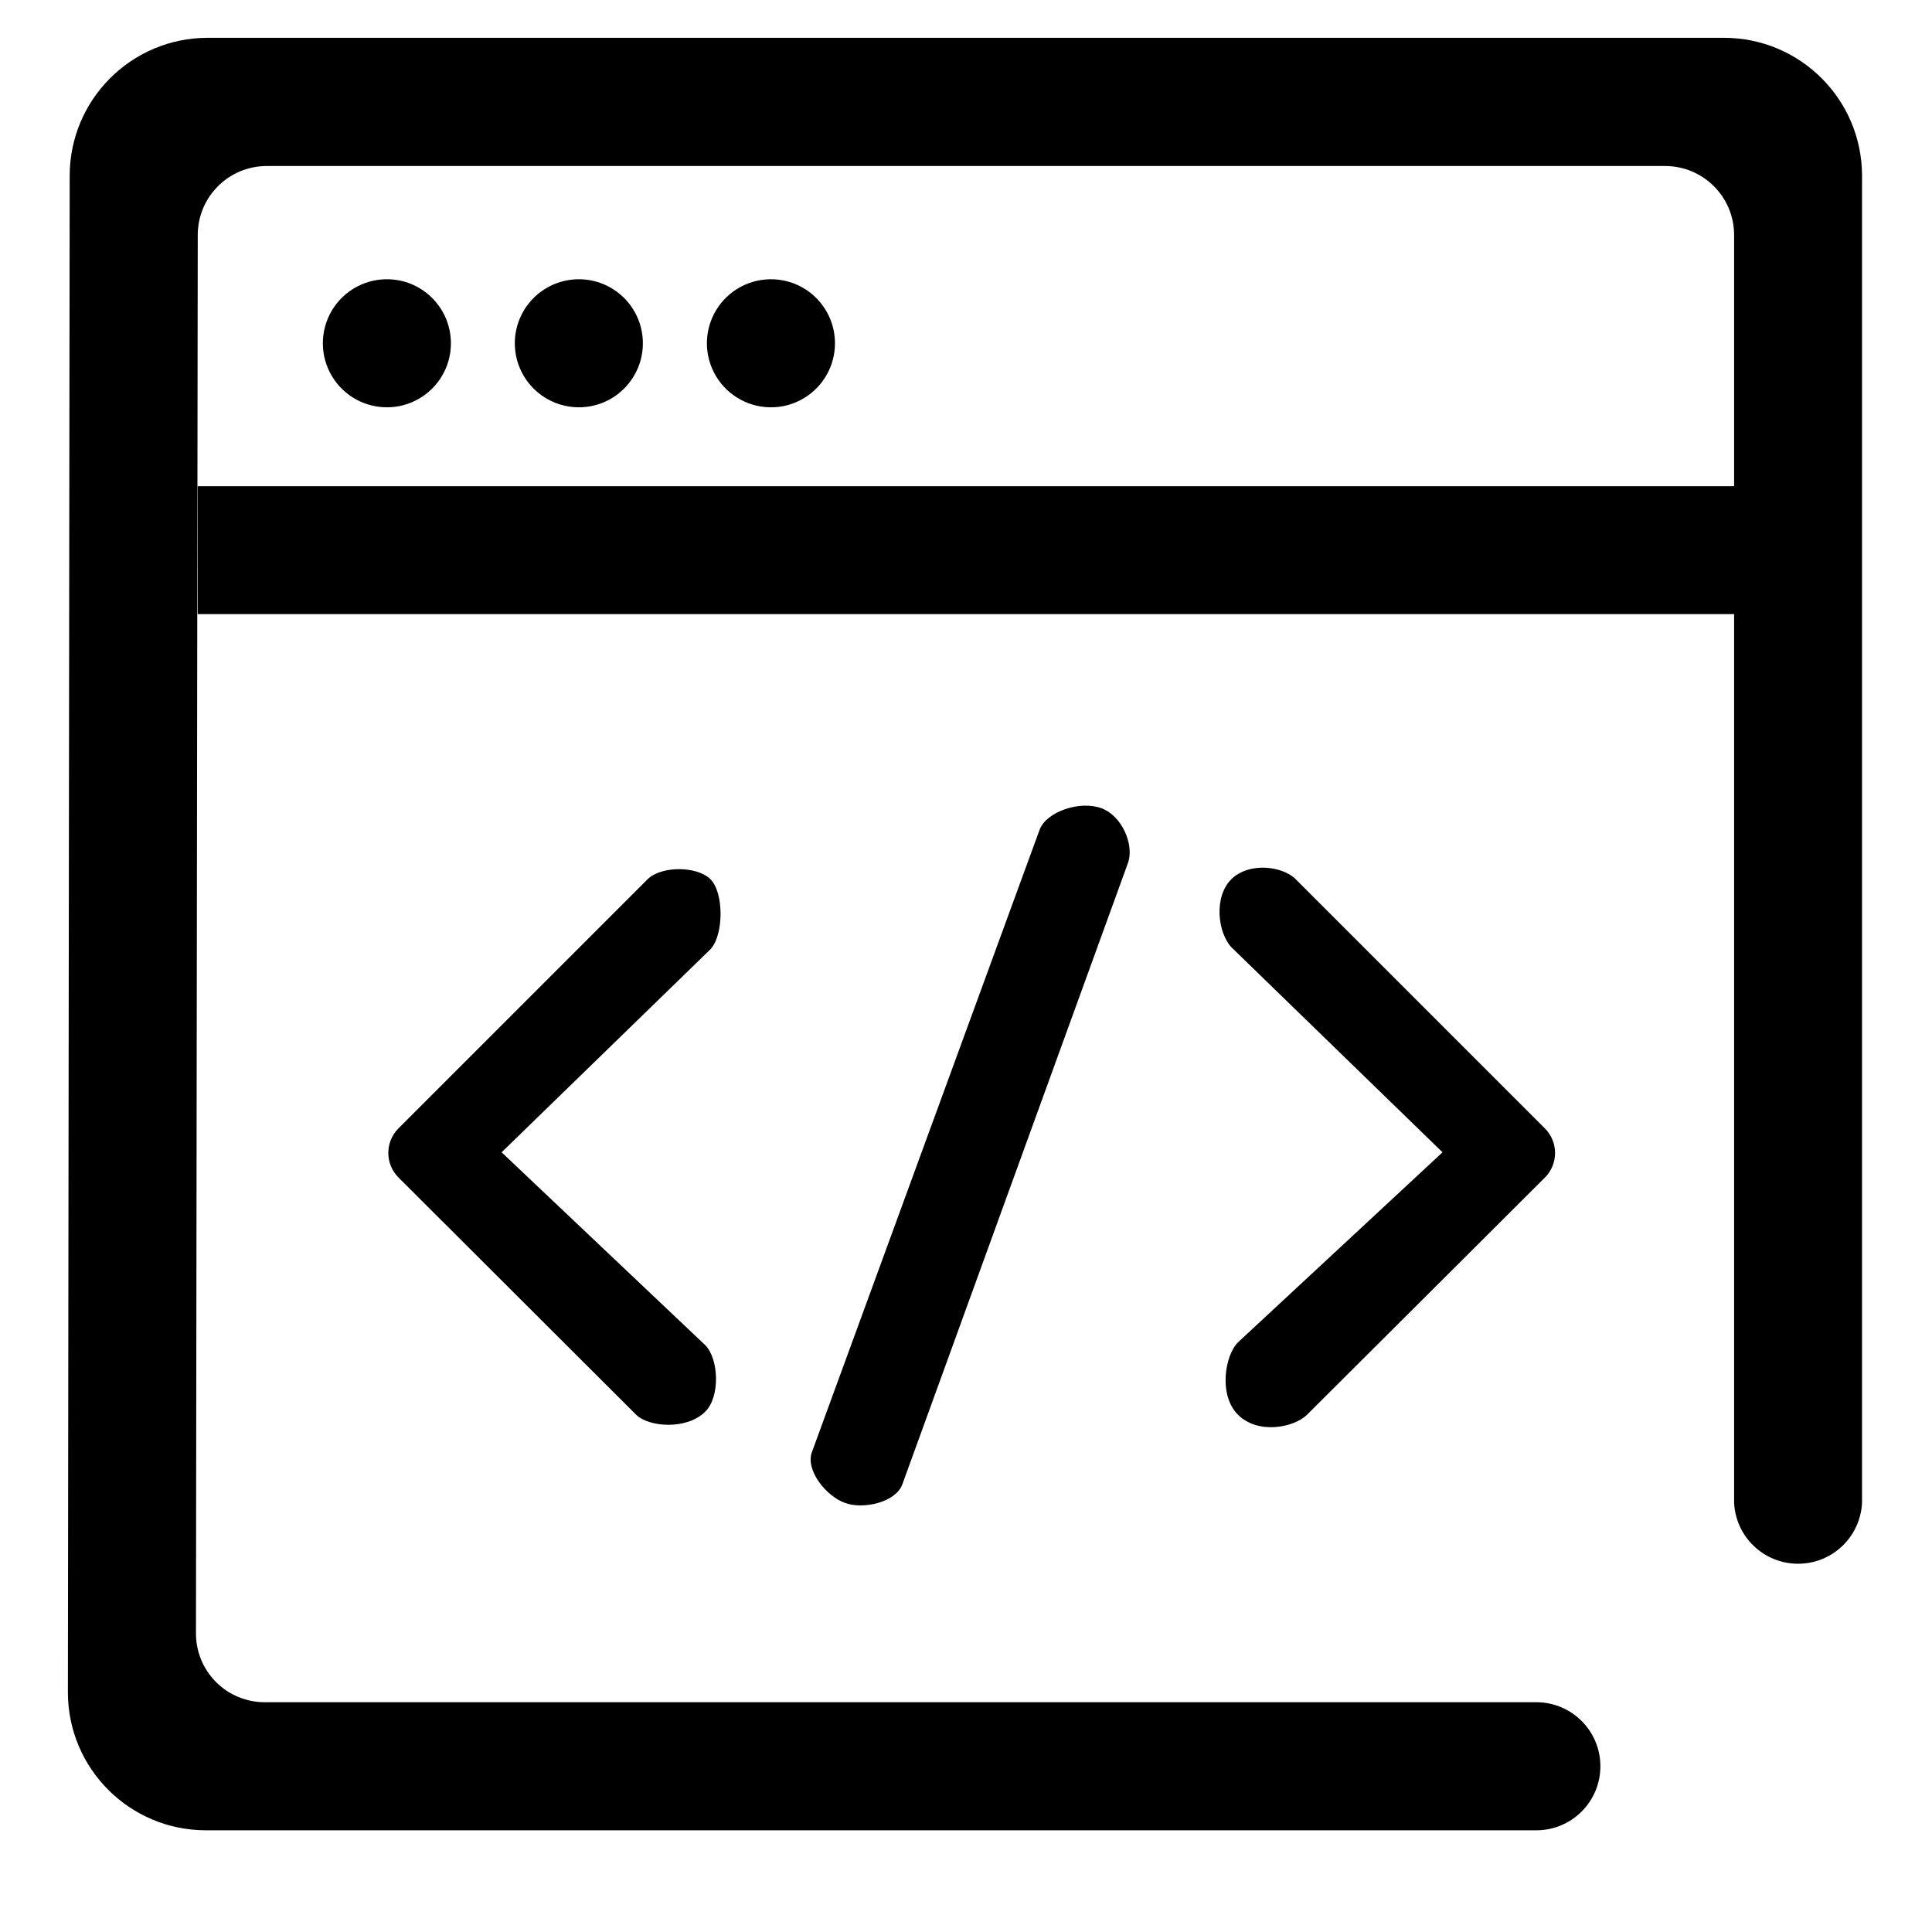
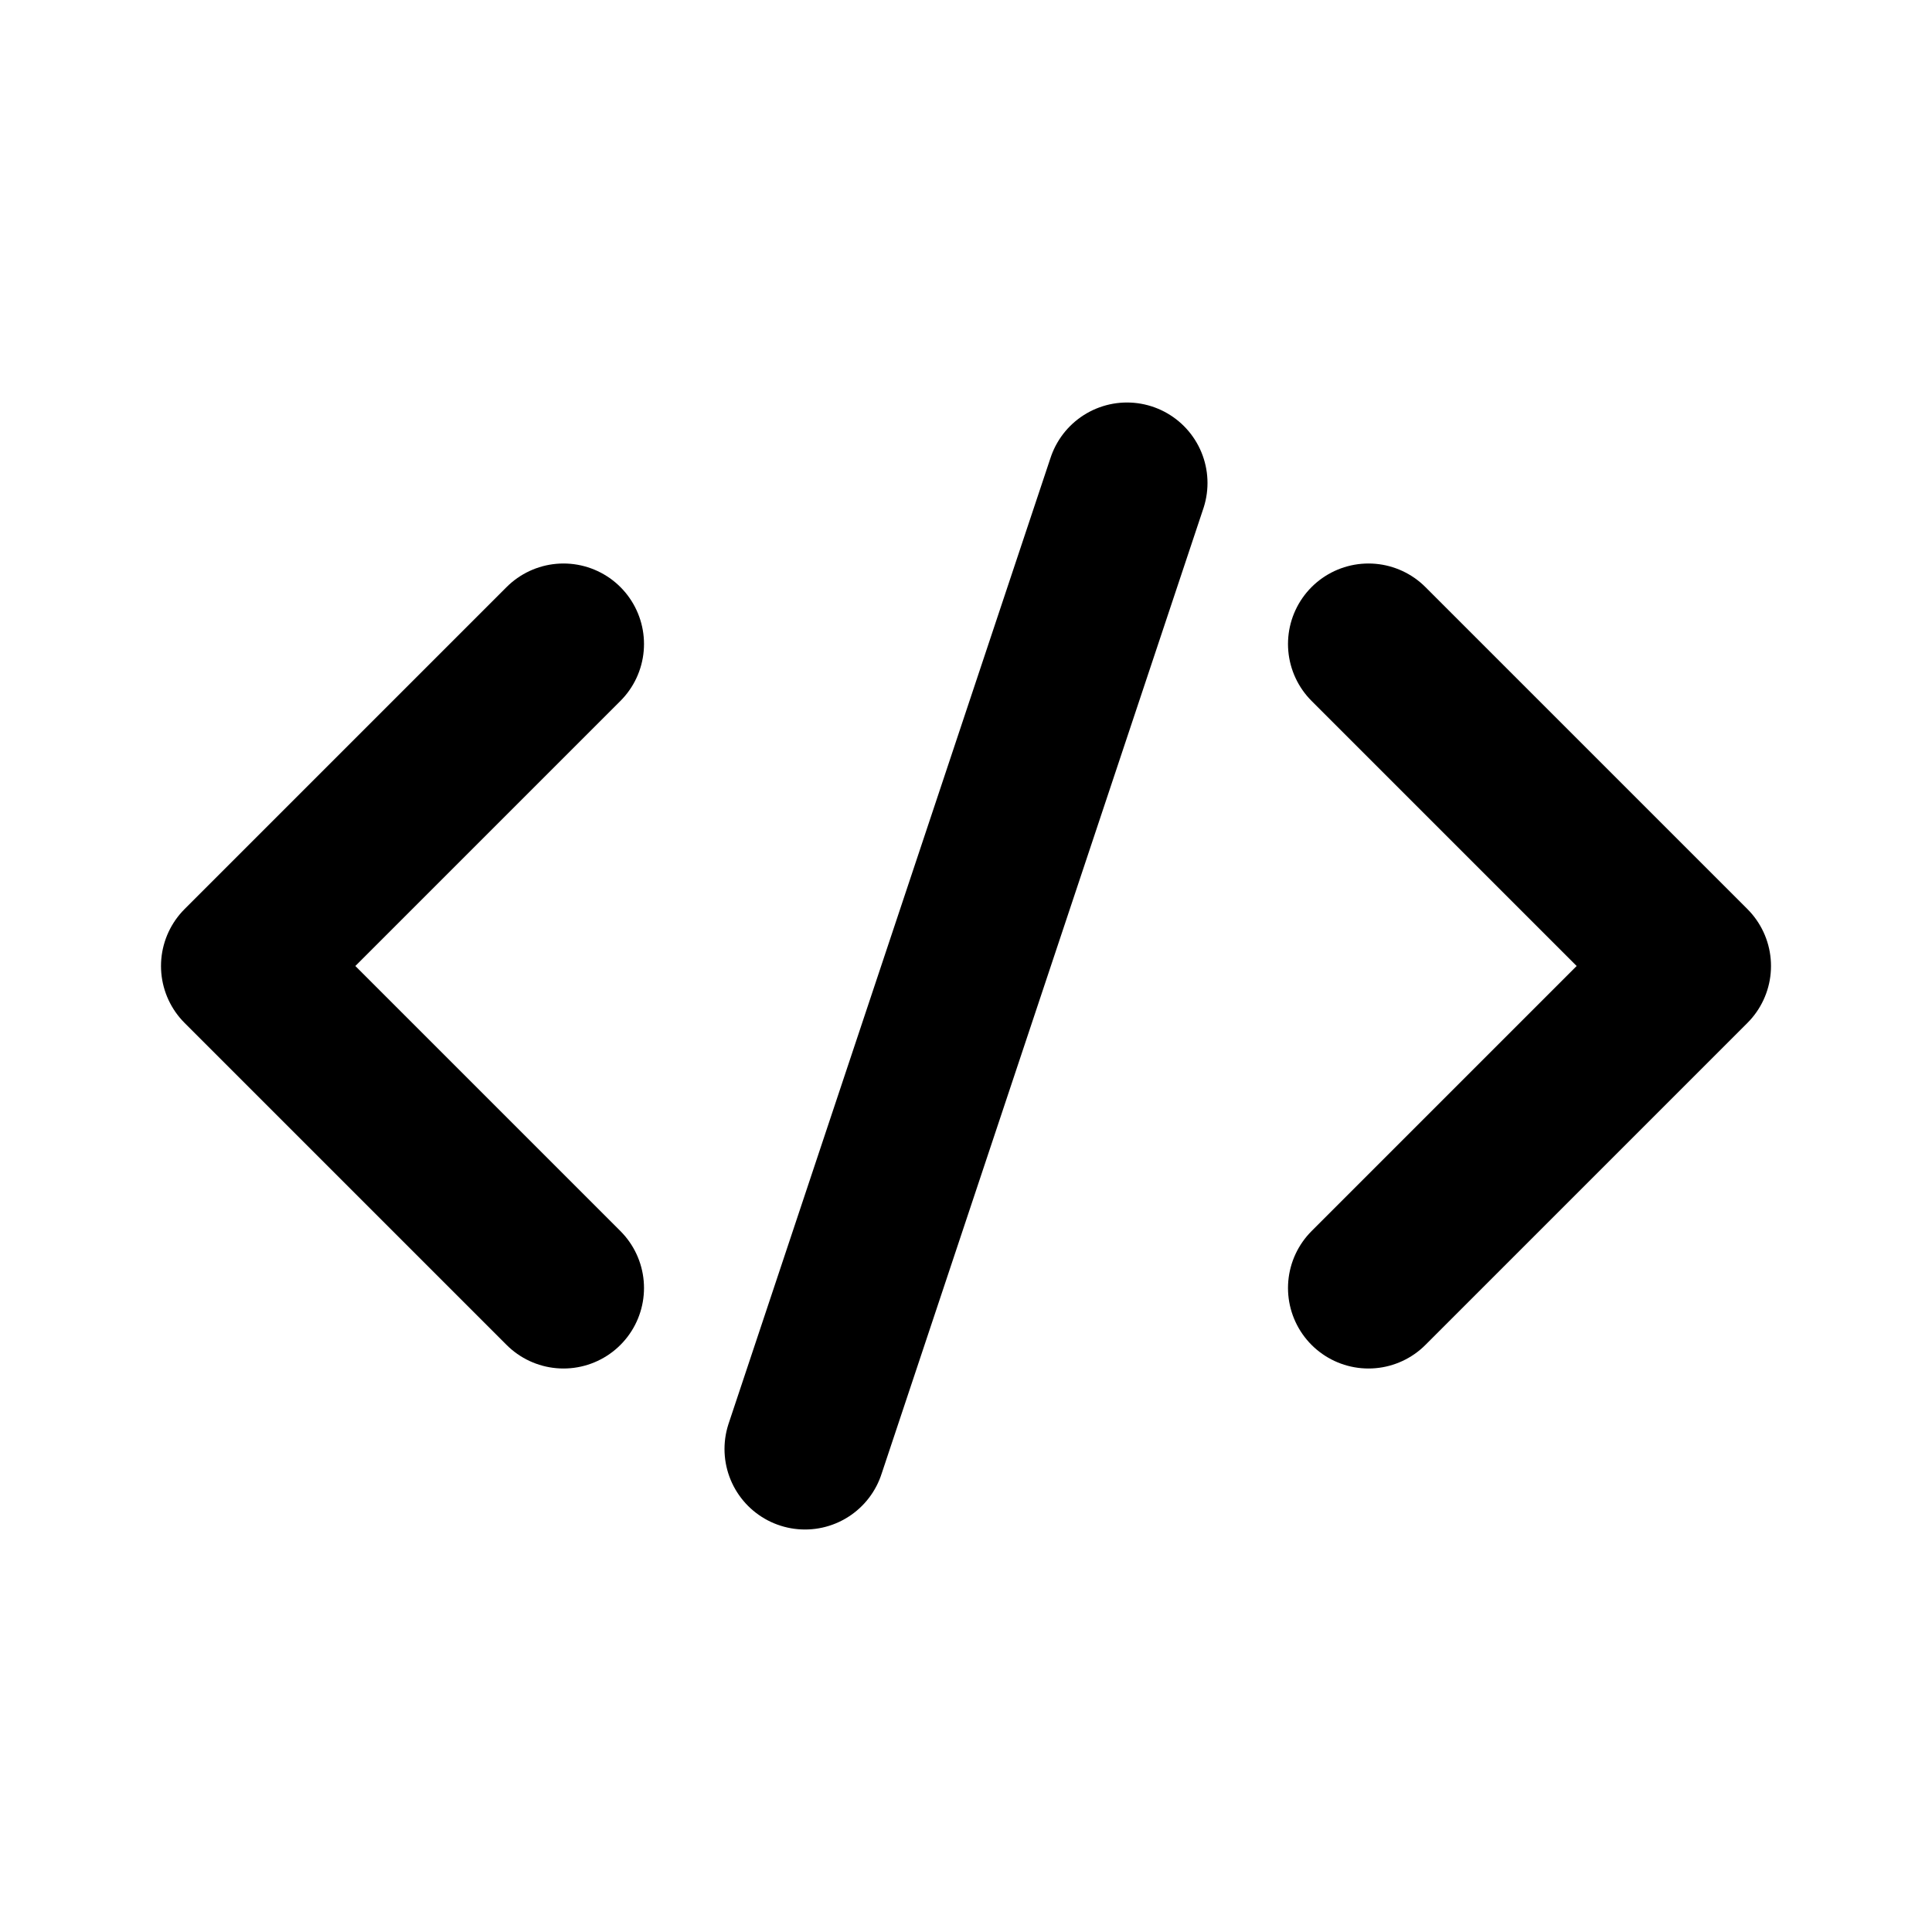
- <svg xmlns="http://www.w3.org/2000/svg" viewBox="0 0 1024 1024">
-   <path fill="#000000" d="M919.113 325.486H104.814v-67.803h814.299v-133.12a36.571 36.571 0 0 0-36.571-36.571H141.385a36.571 36.571 0 0 0-36.571 36.571L103.863 865.646a36.425 36.425 0 0 0 36.571 36.571h673.865a33.938 33.938 0 1 1 0 67.877h-705.097-0.146a73.143 73.143 0 0 1-73.07-73.143L36.937 93.184a73.143 73.143 0 0 1 73.143-73.143h803.694a73.143 73.143 0 0 1 73.143 73.143v703.269a33.938 33.938 0 0 1-67.803 0V325.486zM206.629 215.845a33.938 33.938 0 1 1 0-67.803 33.938 33.938 0 0 1 0 67.803z m203.557 0a33.938 33.938 0 1 1 0-67.803 33.938 33.938 0 0 1 0 67.803z m-101.815 0a33.938 33.938 0 1 1 0-67.803 33.938 33.938 0 0 1 0 67.803z m34.889 250.149c7.168-7.095 26.112-7.095 33.28 0 7.168 7.095 7.168 29.477 0 37.157L265.874 610.743 373.76 712.923c7.168 7.095 8.119 27.355 0 35.328-9.801 9.728-29.842 8.192-36.571 1.609l-126.025-125.806a18.432 18.432 0 0 1 0-25.966l132.096-132.096z m343.479 0 132.096 132.096a18.432 18.432 0 0 1 0 26.039l-126.098 125.733c-6.656 6.583-25.6 10.752-36.571 0-10.313-10.24-7.095-31.305 0-38.4l108.398-100.718-111.909-108.69c-7.168-7.68-9.509-26.624 0-36.059 9.289-9.143 26.917-7.095 34.085 0z m-135.68-26.331c3.657-9.509 21.431-15.506 32.768-11.264 10.825 4.023 17.189 19.017 14.19 28.526l-119.808 329.947c-3.657 9.509-20.699 13.239-30.281 9.728-10.167-3.584-21.211-17.554-17.554-27.063l120.686-329.874z" />
+ <svg xmlns="http://www.w3.org/2000/svg" viewBox="0 0 24 24" fill="none">
+   <path d="M7 8 3 12l4 4M17 8l4 4-4 4M14 6l-4 12" stroke="currentColor" stroke-width="2" stroke-linecap="round" stroke-linejoin="round" />
</svg>
